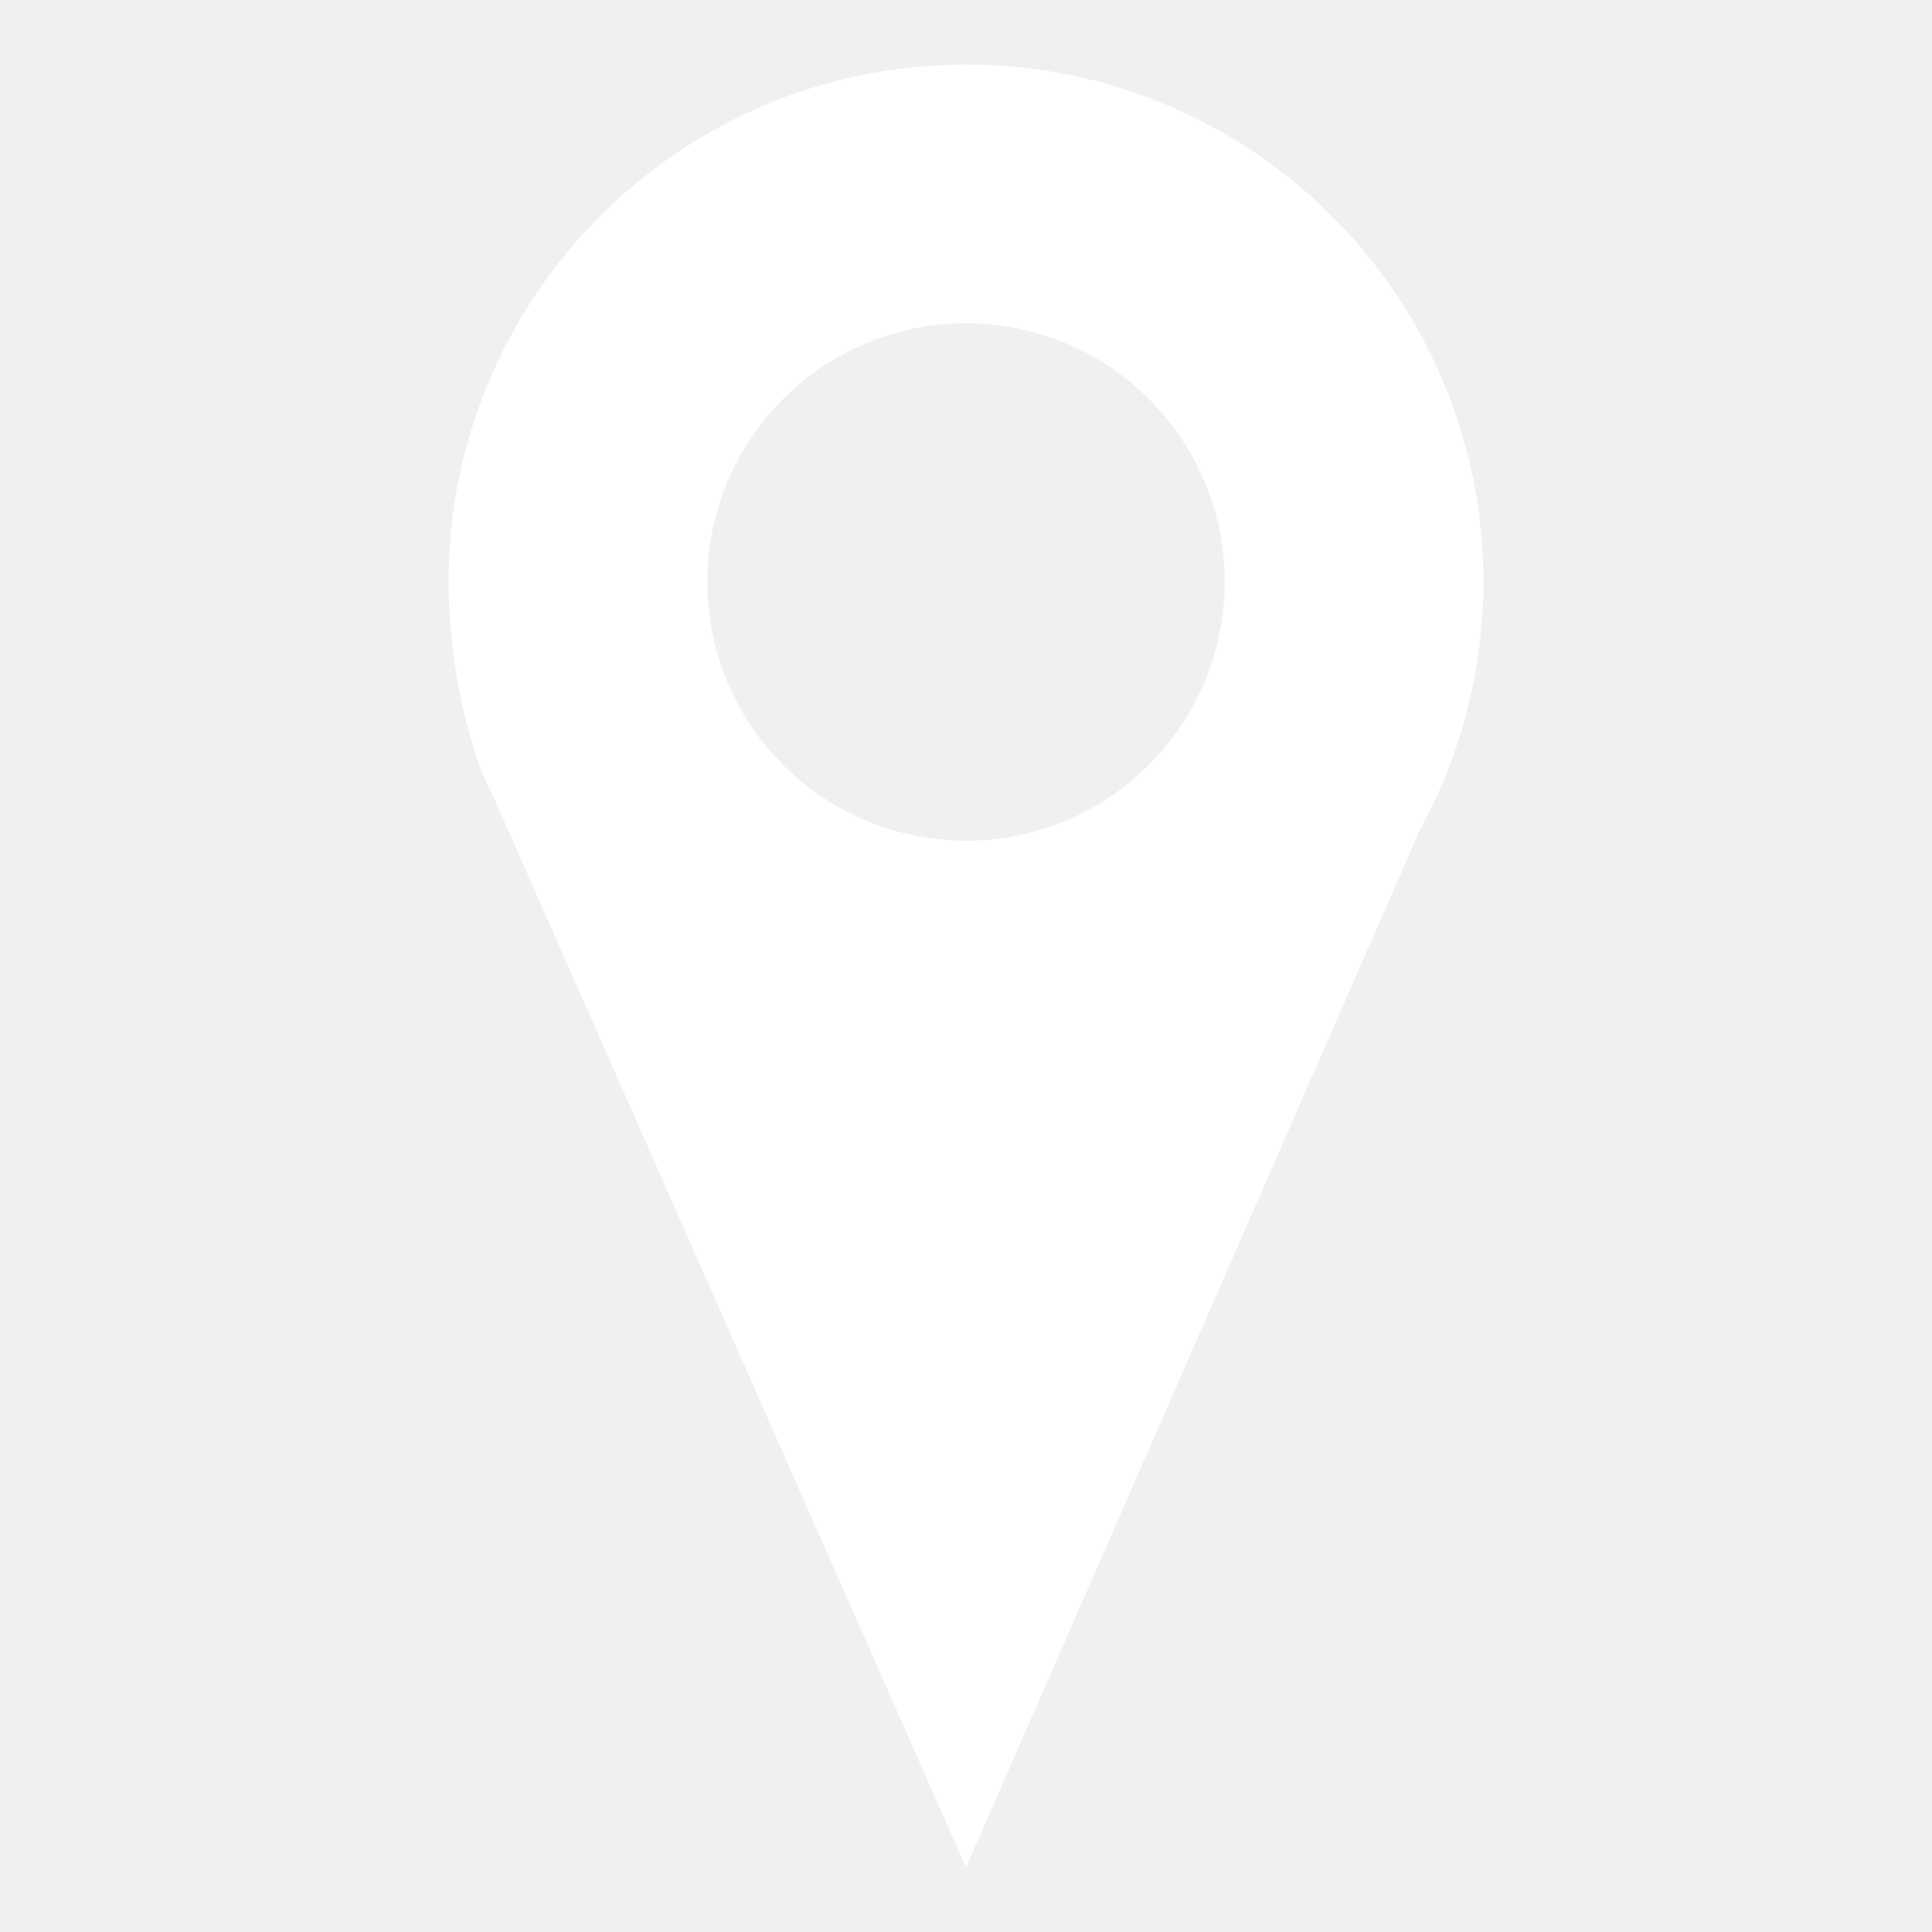
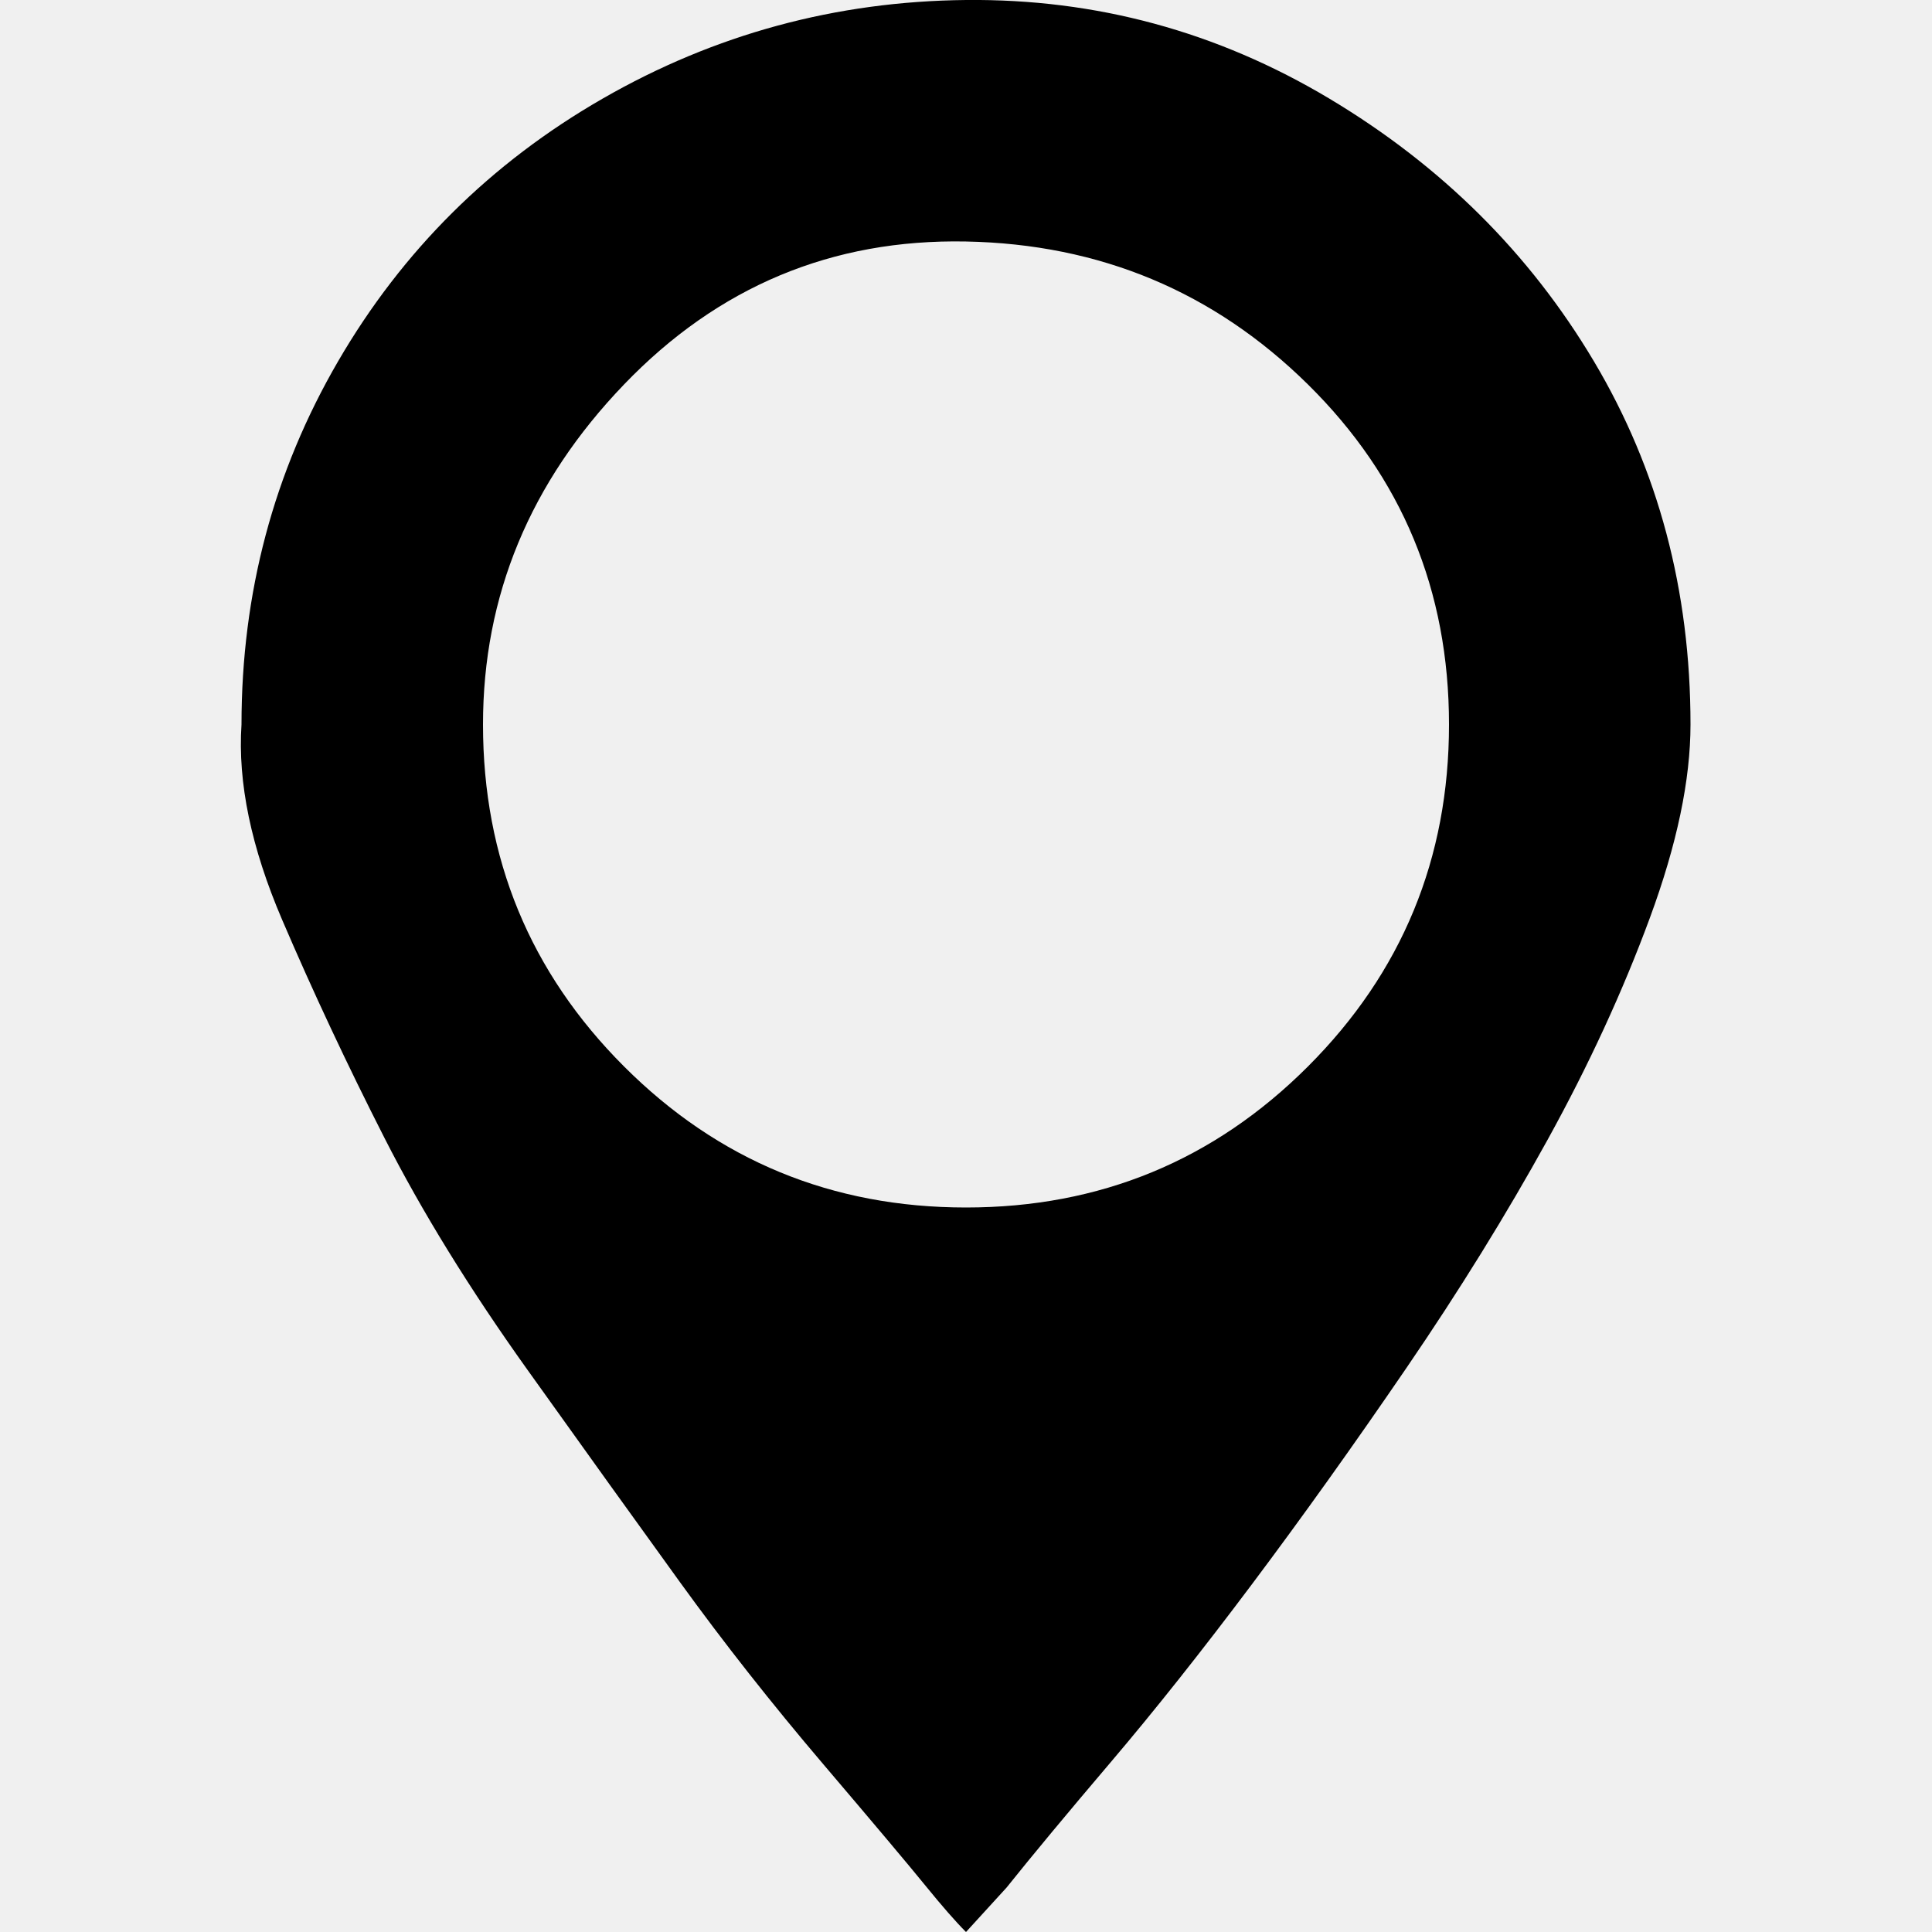
- <svg xmlns="http://www.w3.org/2000/svg" viewBox="0 0 512 512" style="height: 512px; width: 512px;">
-   <g class="" transform="translate(0,0)" style="">
-     <path d="M256 17.108c-75.73 0-137.122 61.392-137.122 137.122.055 23.25 6.022 46.107 11.58 56.262L256 494.892l119.982-274.244h-.063a137.131 137.131 0 0 0 17.202-66.418C393.122 78.5 331.73 17.108 256 17.108zm0 68.56a68.56 68.56 0 0 1 68.56 68.562A68.56 68.56 0 0 1 256 222.79a68.56 68.56 0 0 1-68.56-68.56A68.56 68.56 0 0 1 256 85.67z" fill="#fff" fill-opacity="1" />
-   </g>
+ <svg xmlns="http://www.w3.org/2000/svg" fill="#000000" width="800px" height="800px" viewBox="0 0 32 32" version="1.1">
+   <path d="M4 12q0-3.264 1.6-6.016t4.384-4.352 6.016-1.632 6.016 1.632 4.384 4.352 1.6 6.016q0 1.376-0.672 3.2t-1.696 3.68-2.336 3.776-2.56 3.584-2.336 2.944-1.728 2.080l-0.672 0.736q-0.256-0.256-0.672-0.768t-1.696-2.016-2.368-3.008-2.528-3.52-2.368-3.84-1.696-3.616-0.672-3.232zM8 12q0 3.328 2.336 5.664t5.664 2.336 5.664-2.336 2.336-5.664-2.336-5.632-5.664-2.368-5.664 2.368-2.336 5.632z" />
</svg>
